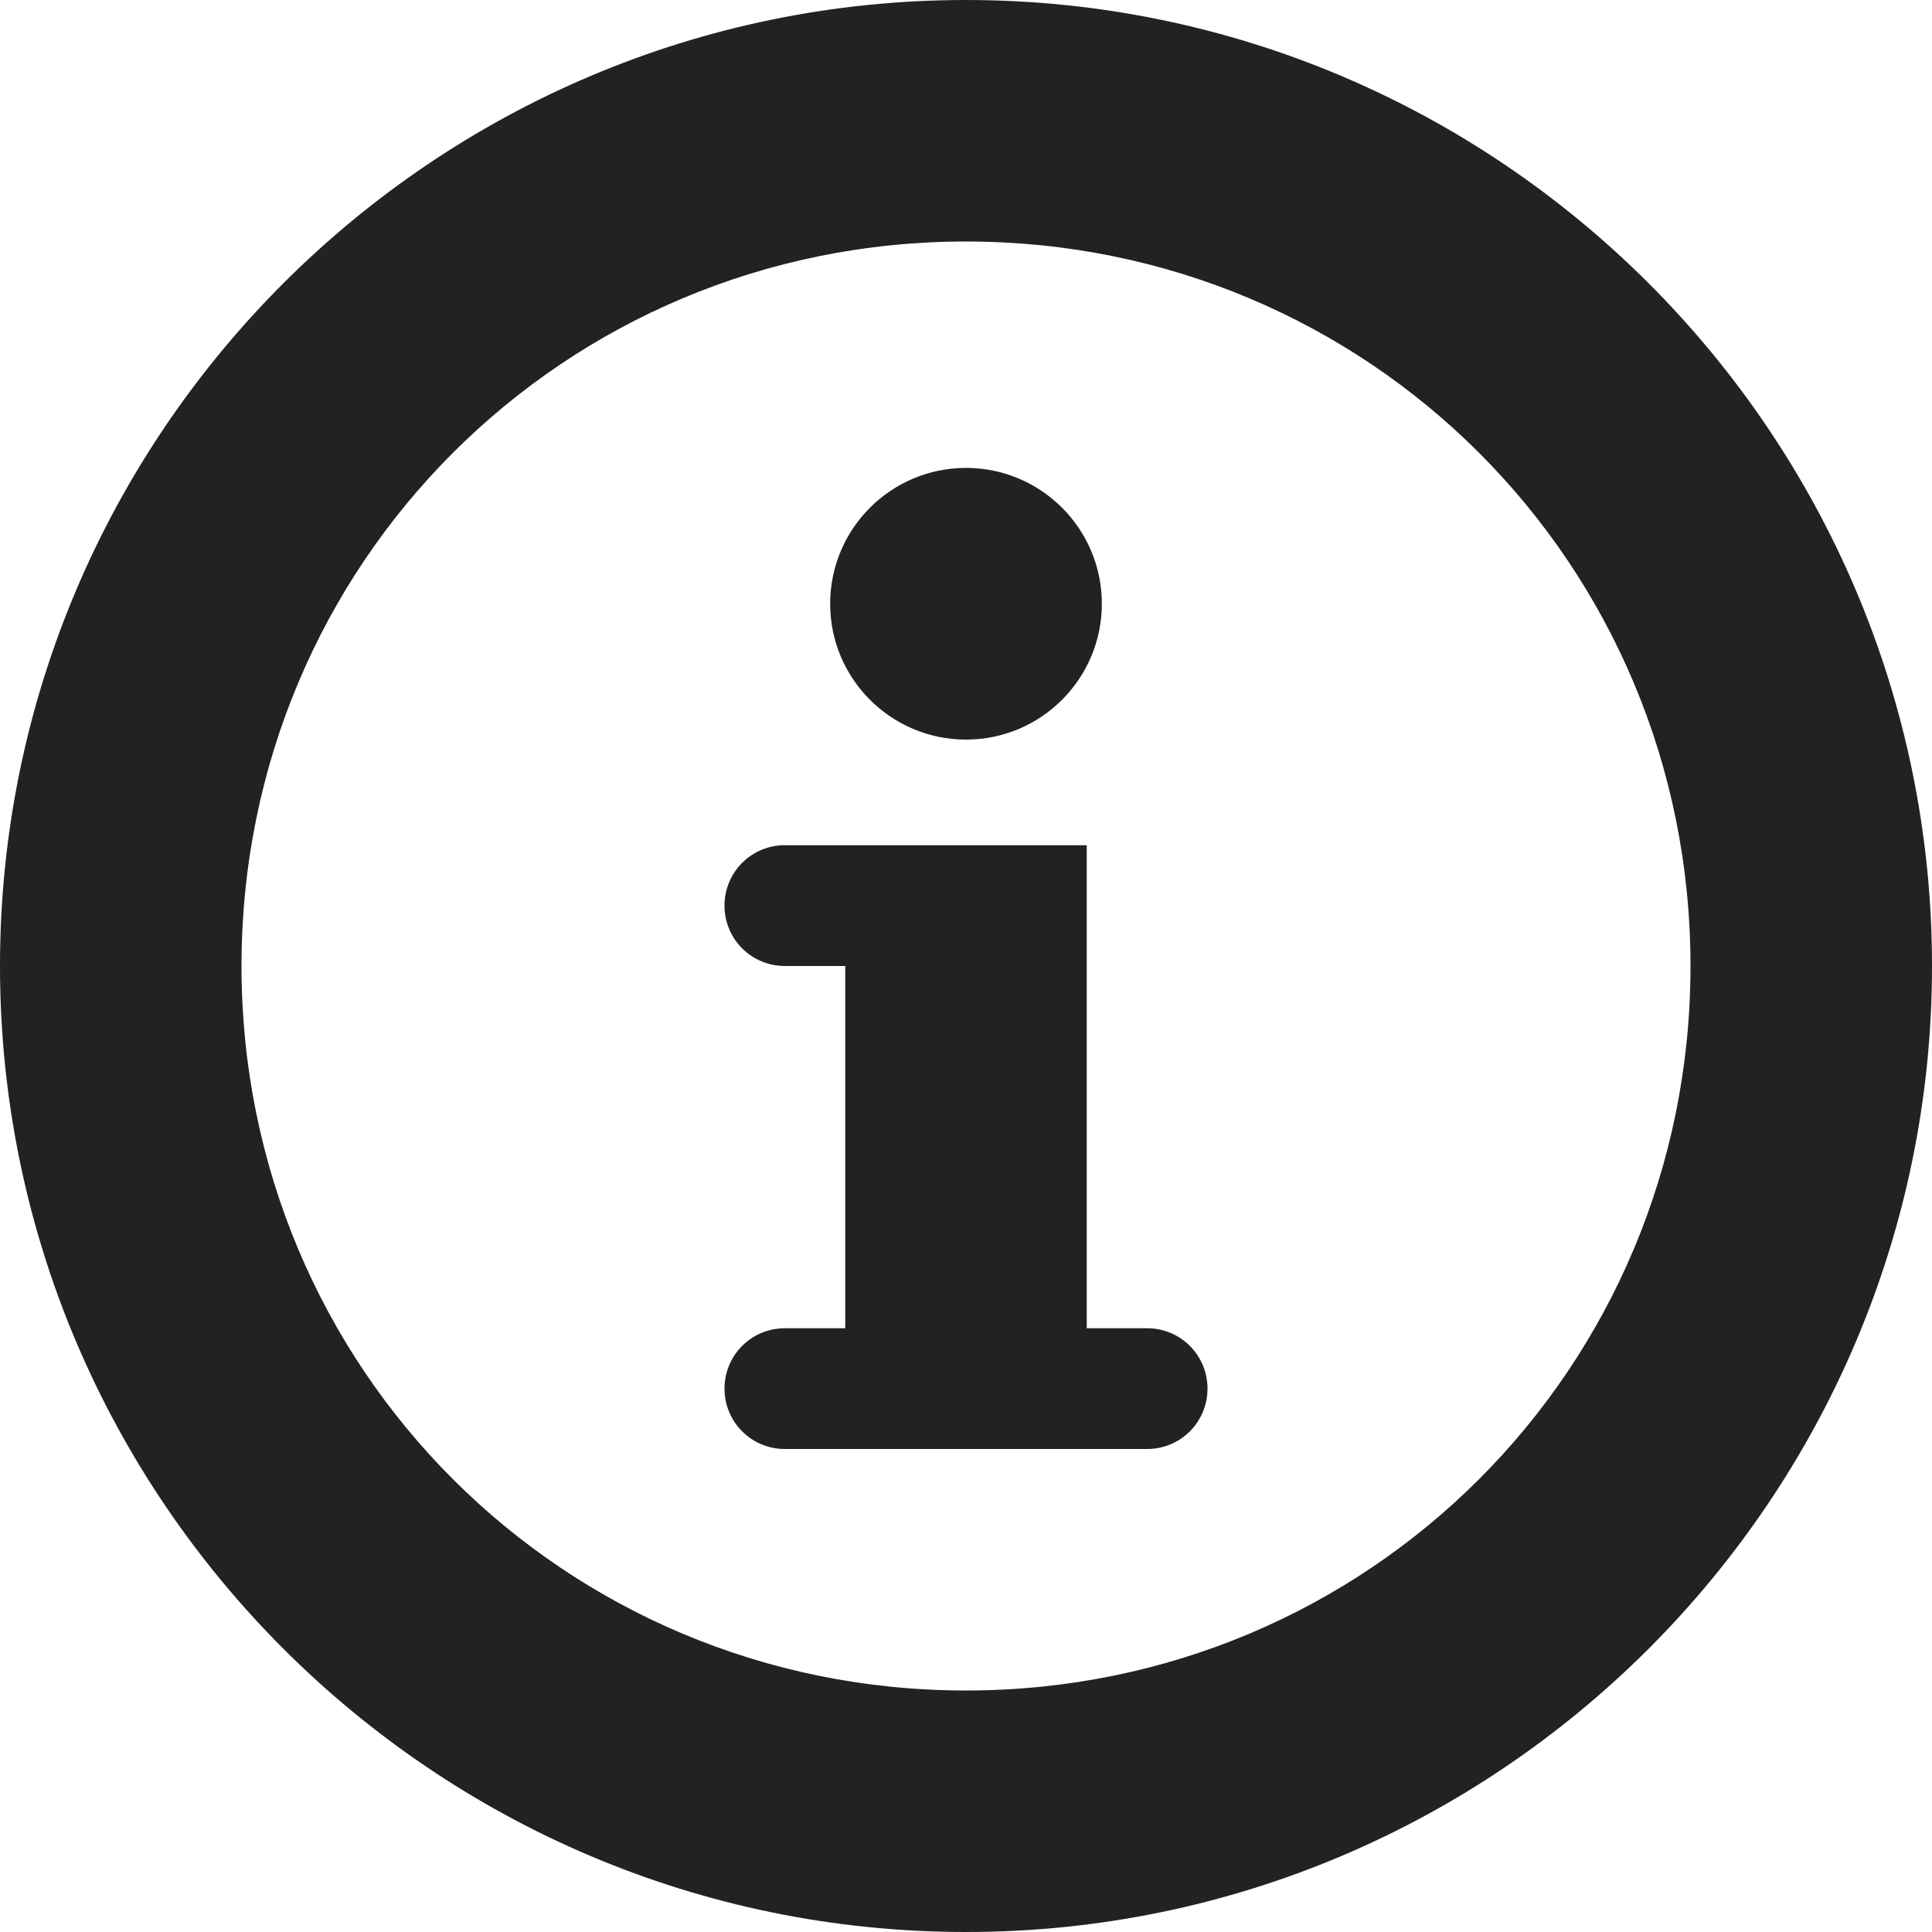
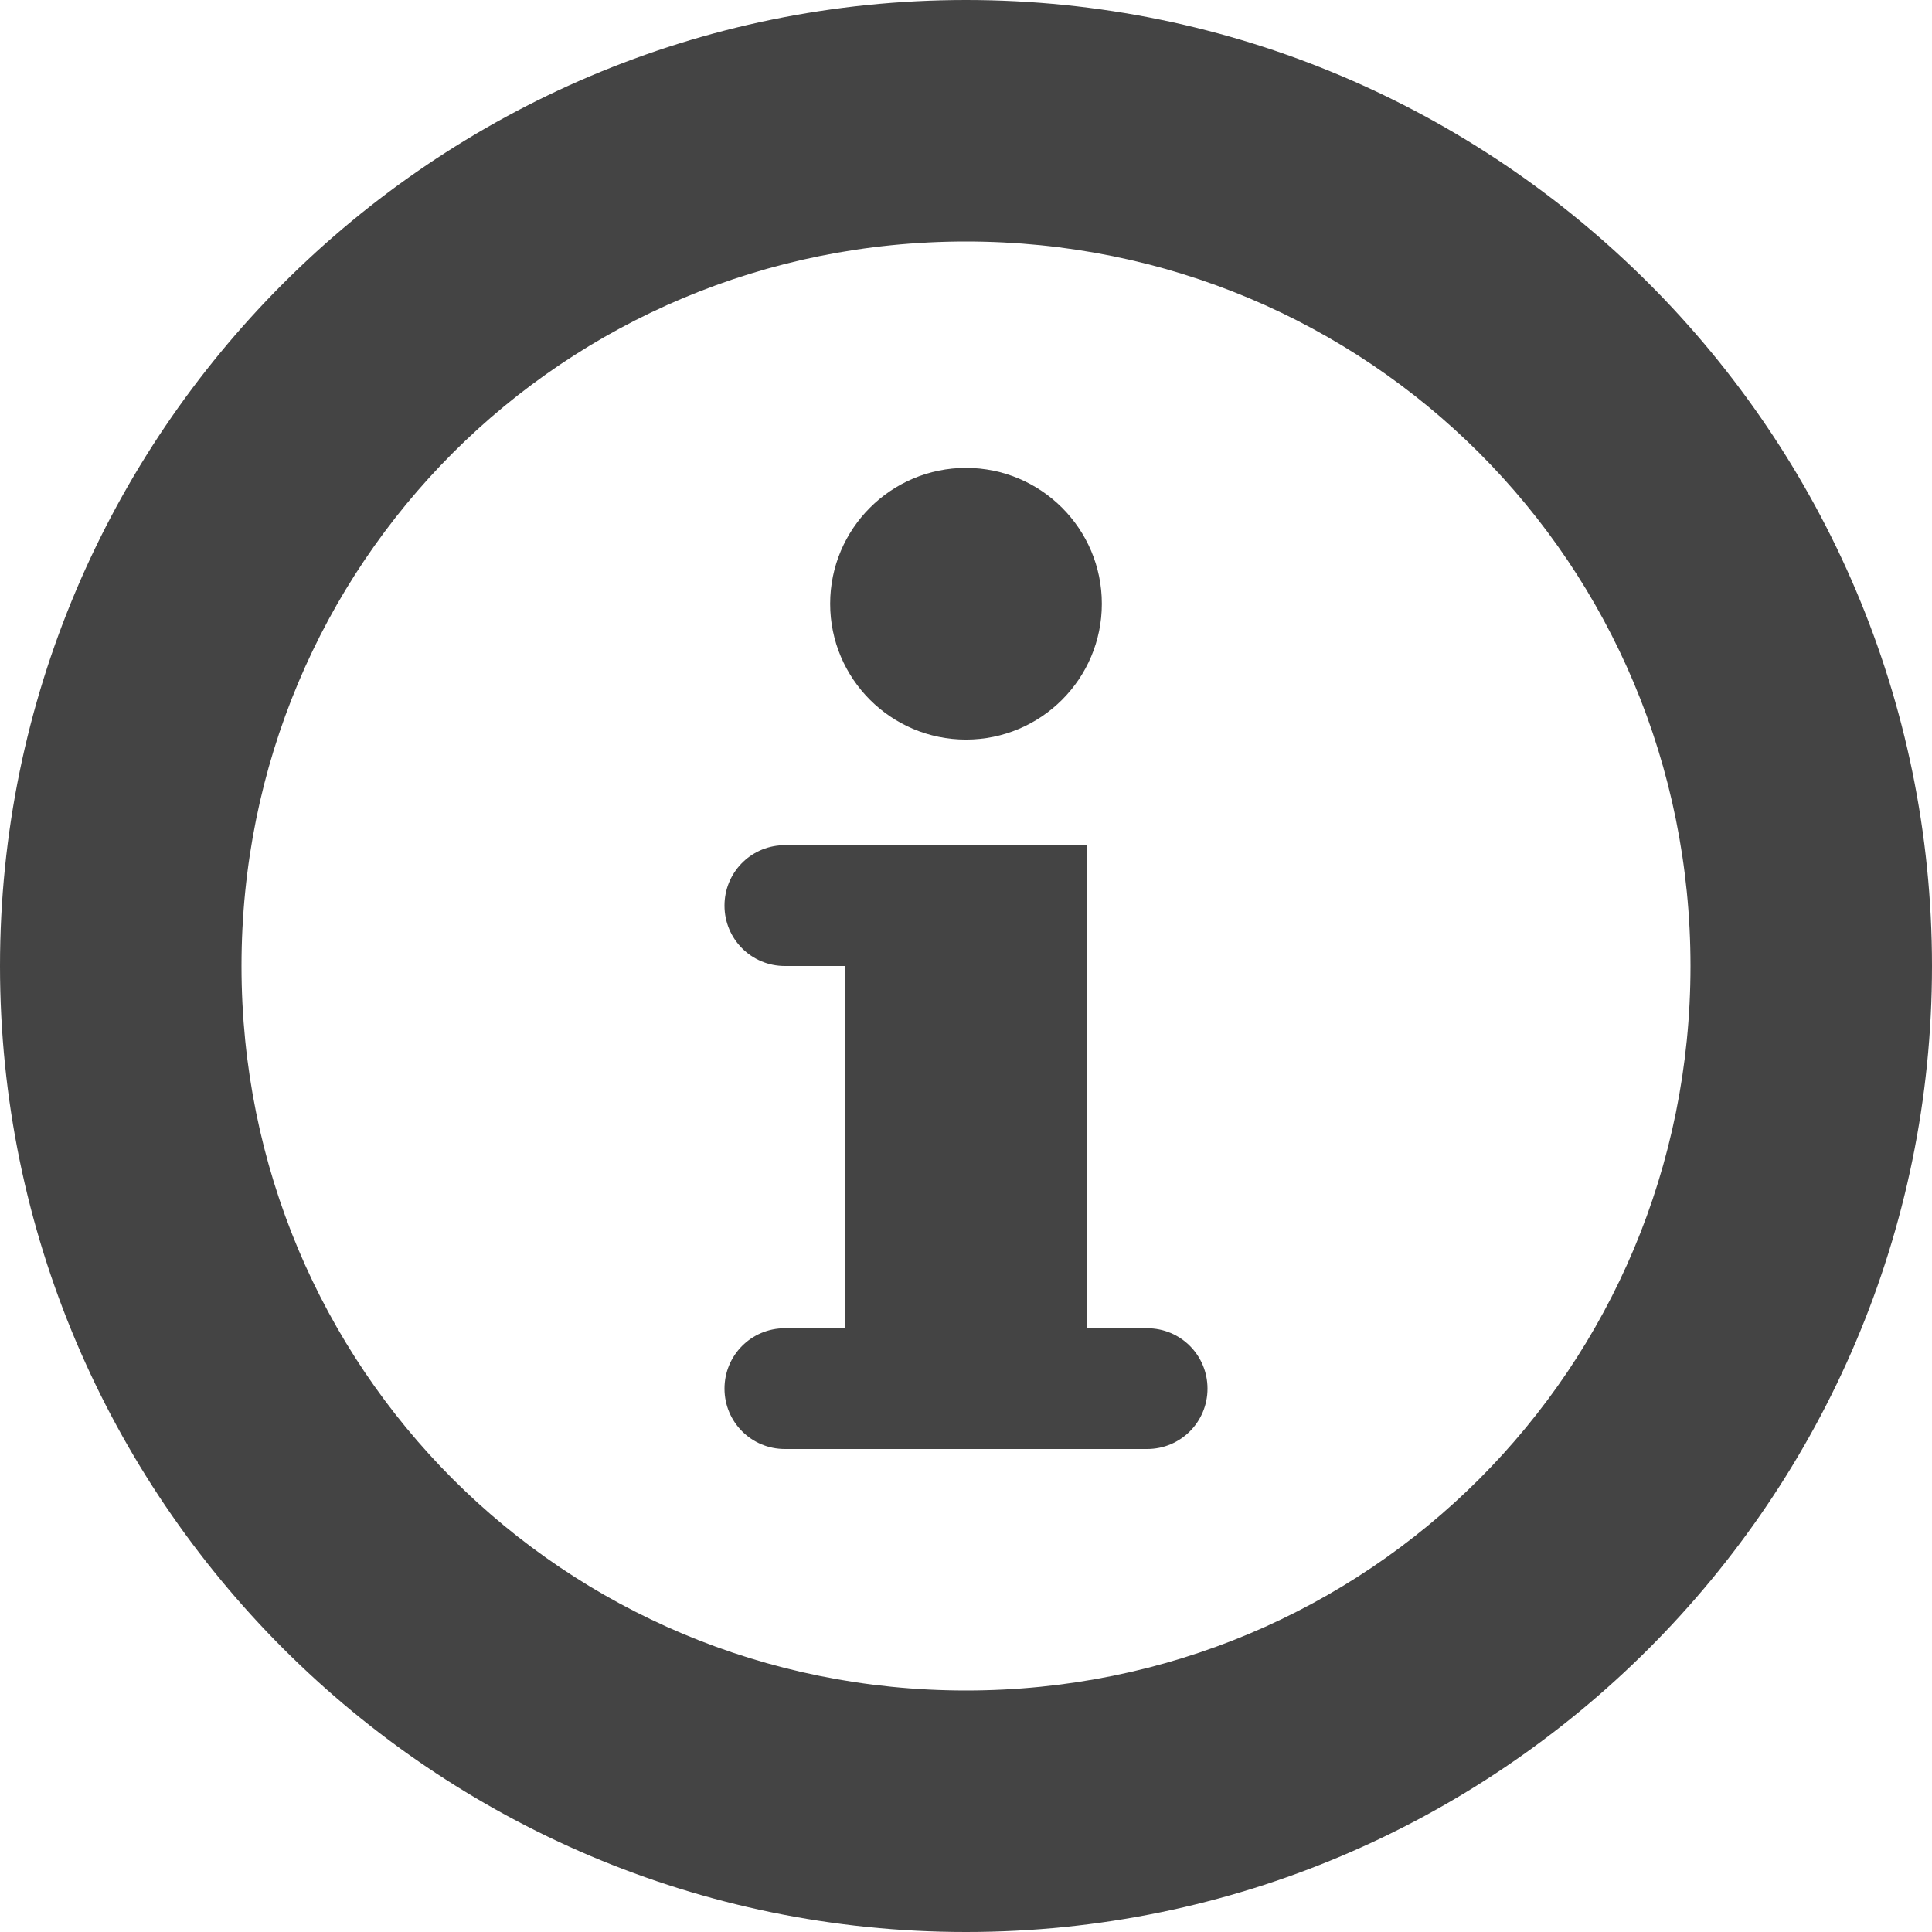
- <svg xmlns="http://www.w3.org/2000/svg" height="16px" viewBox="0 0 16 16" width="16px">
-   <path d="m 8 0 c -4.41 0 -8 3.59 -8 8 s 3.59 8 8 8 s 8 -3.59 8 -8 s -3.59 -8 -8 -8 z m 0 2 c 3.332 0 6 2.668 6 6 s -2.668 6 -6 6 s -6 -2.668 -6 -6 s 2.668 -6 6 -6 z m 0 1.875 c -0.621 0 -1.125 0.504 -1.125 1.125 s 0.504 1.125 1.125 1.125 s 1.125 -0.504 1.125 -1.125 s -0.504 -1.125 -1.125 -1.125 z m -1.523 3.125 c -0.266 0.012 -0.477 0.23 -0.477 0.5 c 0 0.277 0.223 0.5 0.5 0.5 h 0.5 v 3 h -0.5 c -0.277 0 -0.5 0.223 -0.5 0.5 s 0.223 0.5 0.5 0.5 h 3 c 0.277 0 0.5 -0.223 0.5 -0.5 s -0.223 -0.5 -0.5 -0.5 h -0.5 v -4 h -2.5 c -0.008 0 -0.016 0 -0.023 0 z m 0 0" fill="#222222" />
+ <svg xmlns="http://www.w3.org/2000/svg" version="1.1" viewBox="0 0 16 16">
+   <path d="m8 0c-4.41 0-8 3.59-8 8s3.59 8 8 8 8-3.59 8-8-3.59-8-8-8zm0 2c3.332 0 6 2.668 6 6s-2.668 6-6 6-6-2.668-6-6 2.668-6 6-6zm0 1.875c-0.621 0-1.125 0.504-1.125 1.125s0.504 1.125 1.125 1.125 1.125-0.504 1.125-1.125-0.504-1.125-1.125-1.125zm-1.523 3.125c-0.266 0.012-0.477 0.23-0.477 0.5 0 0.277 0.223 0.5 0.5 0.5h0.5v3h-0.5c-0.277 0-0.5 0.223-0.5 0.5s0.223 0.5 0.5 0.5h3c0.277 0 0.5-0.223 0.5-0.5s-0.223-0.5-0.5-0.5h-0.5v-4h-2.5-0.023z" fill="#222" style="fill:#444" />
</svg>
